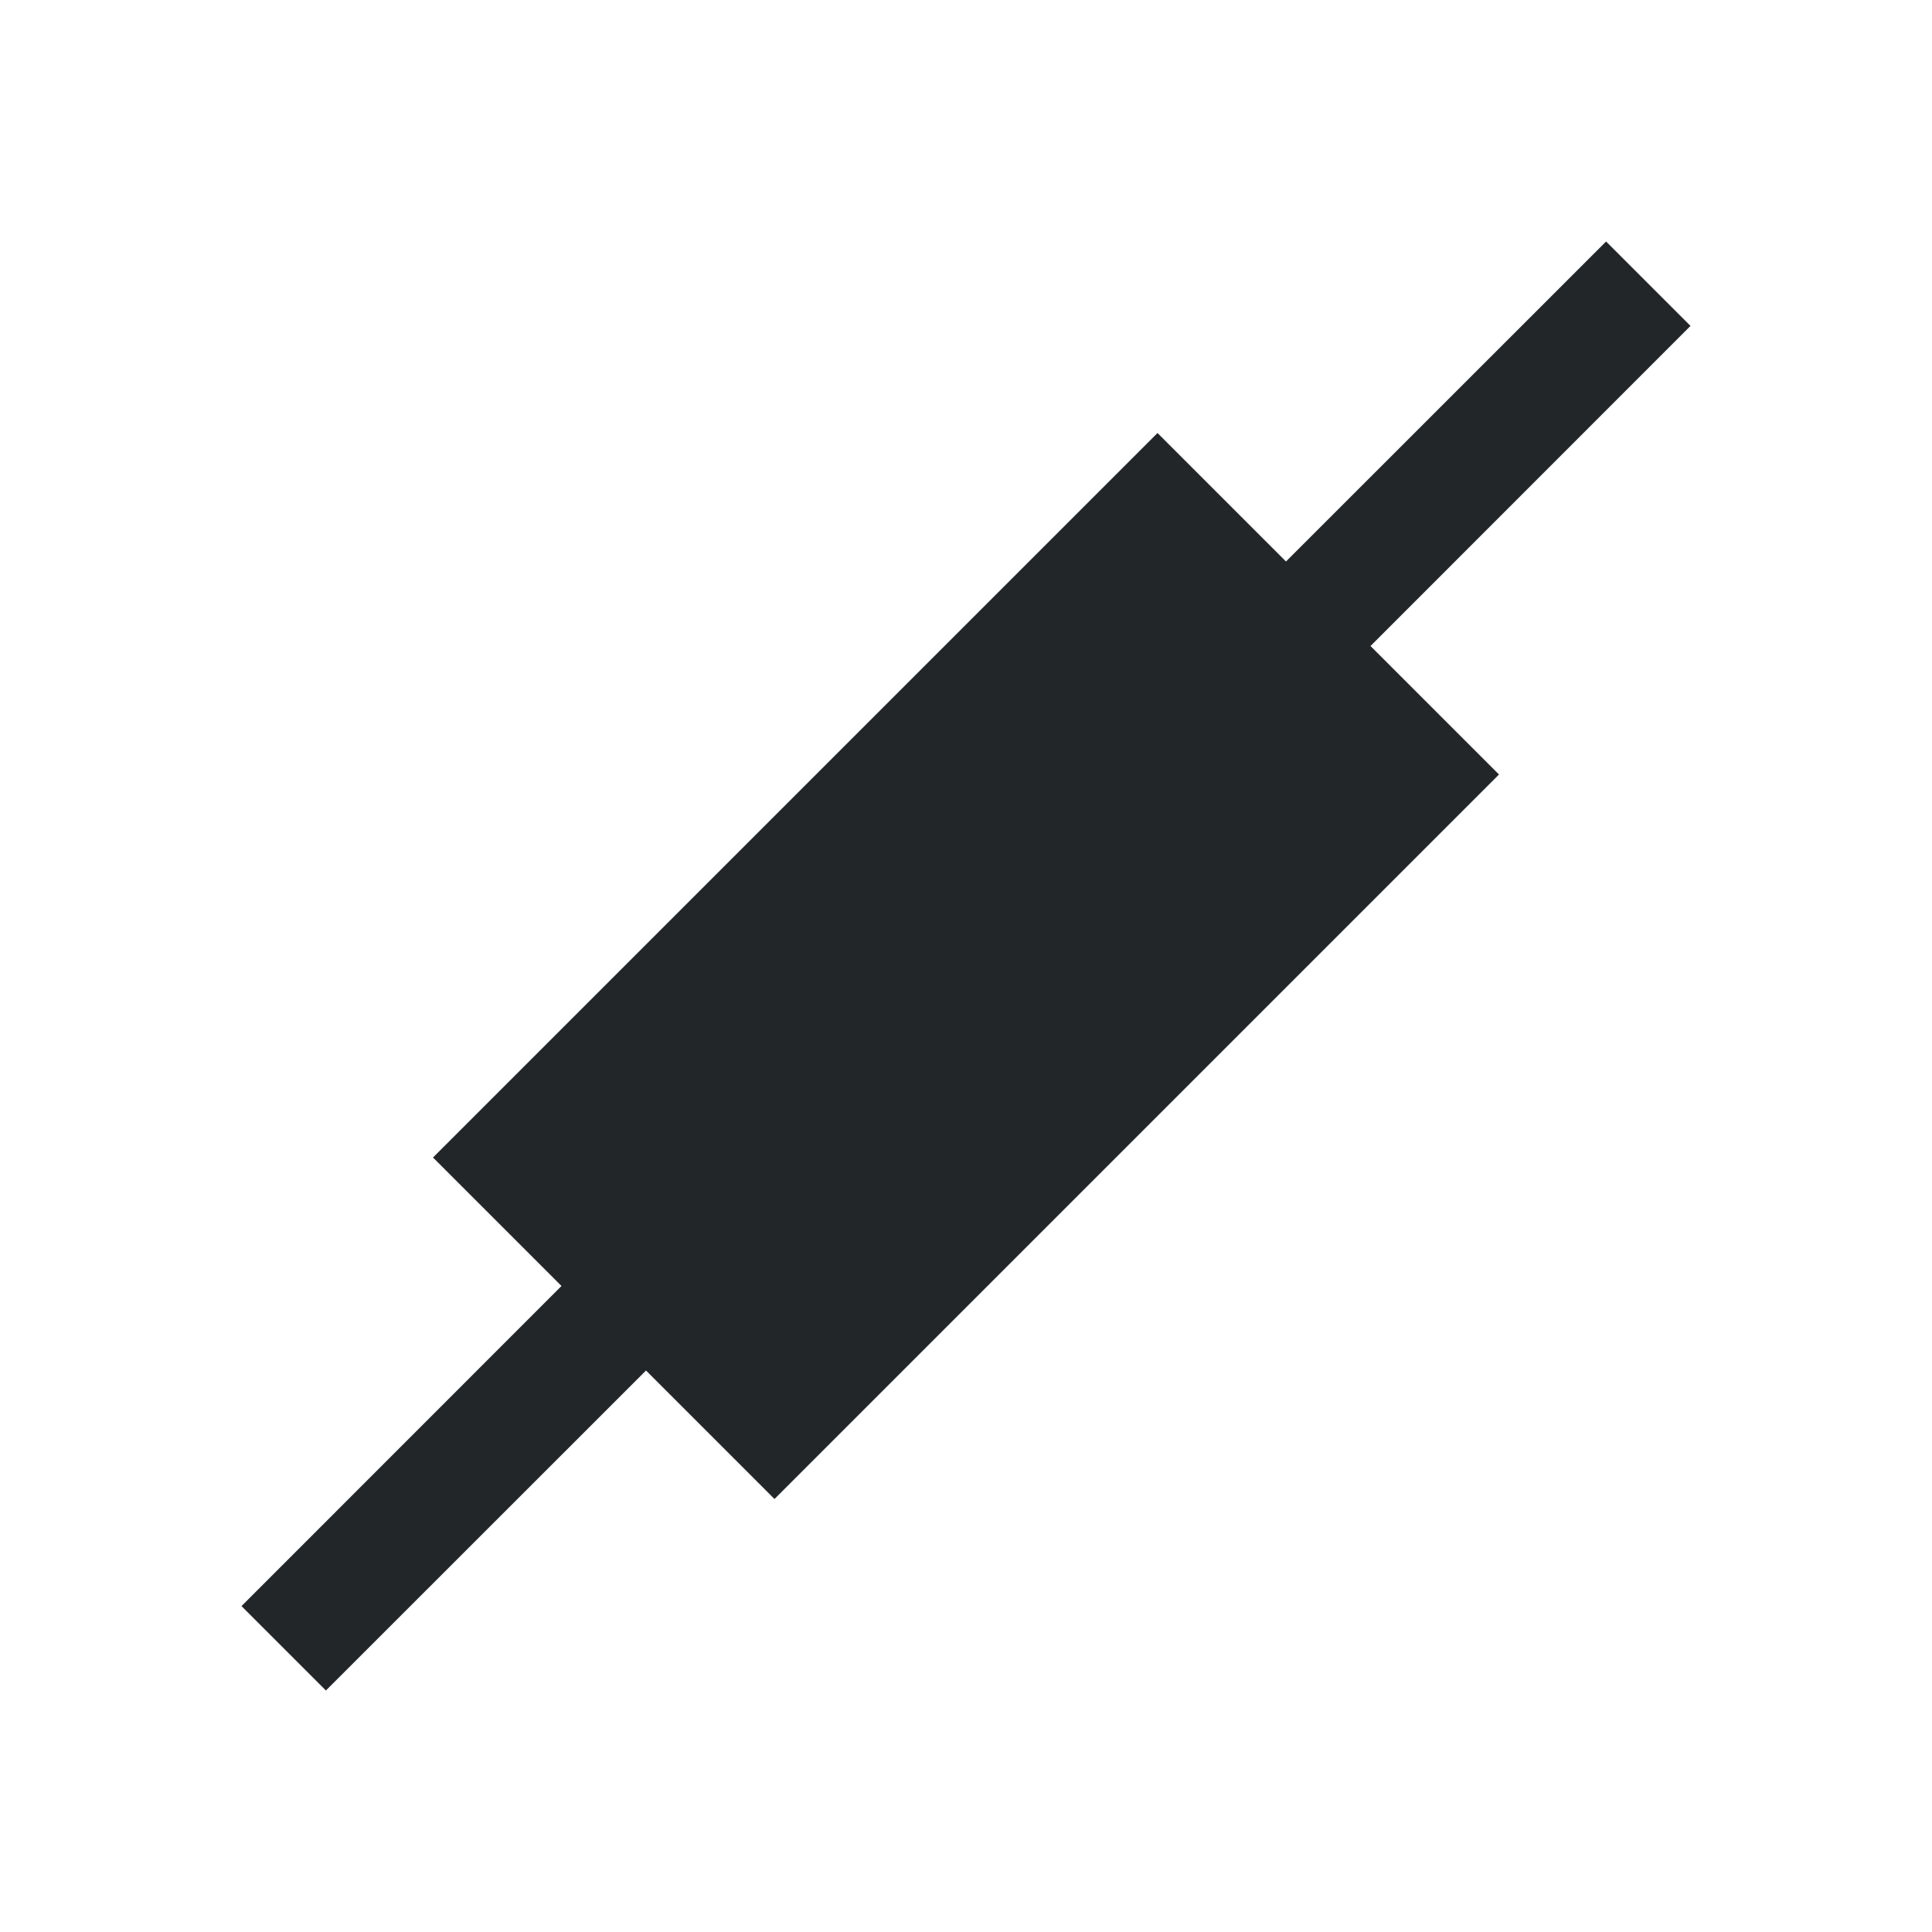
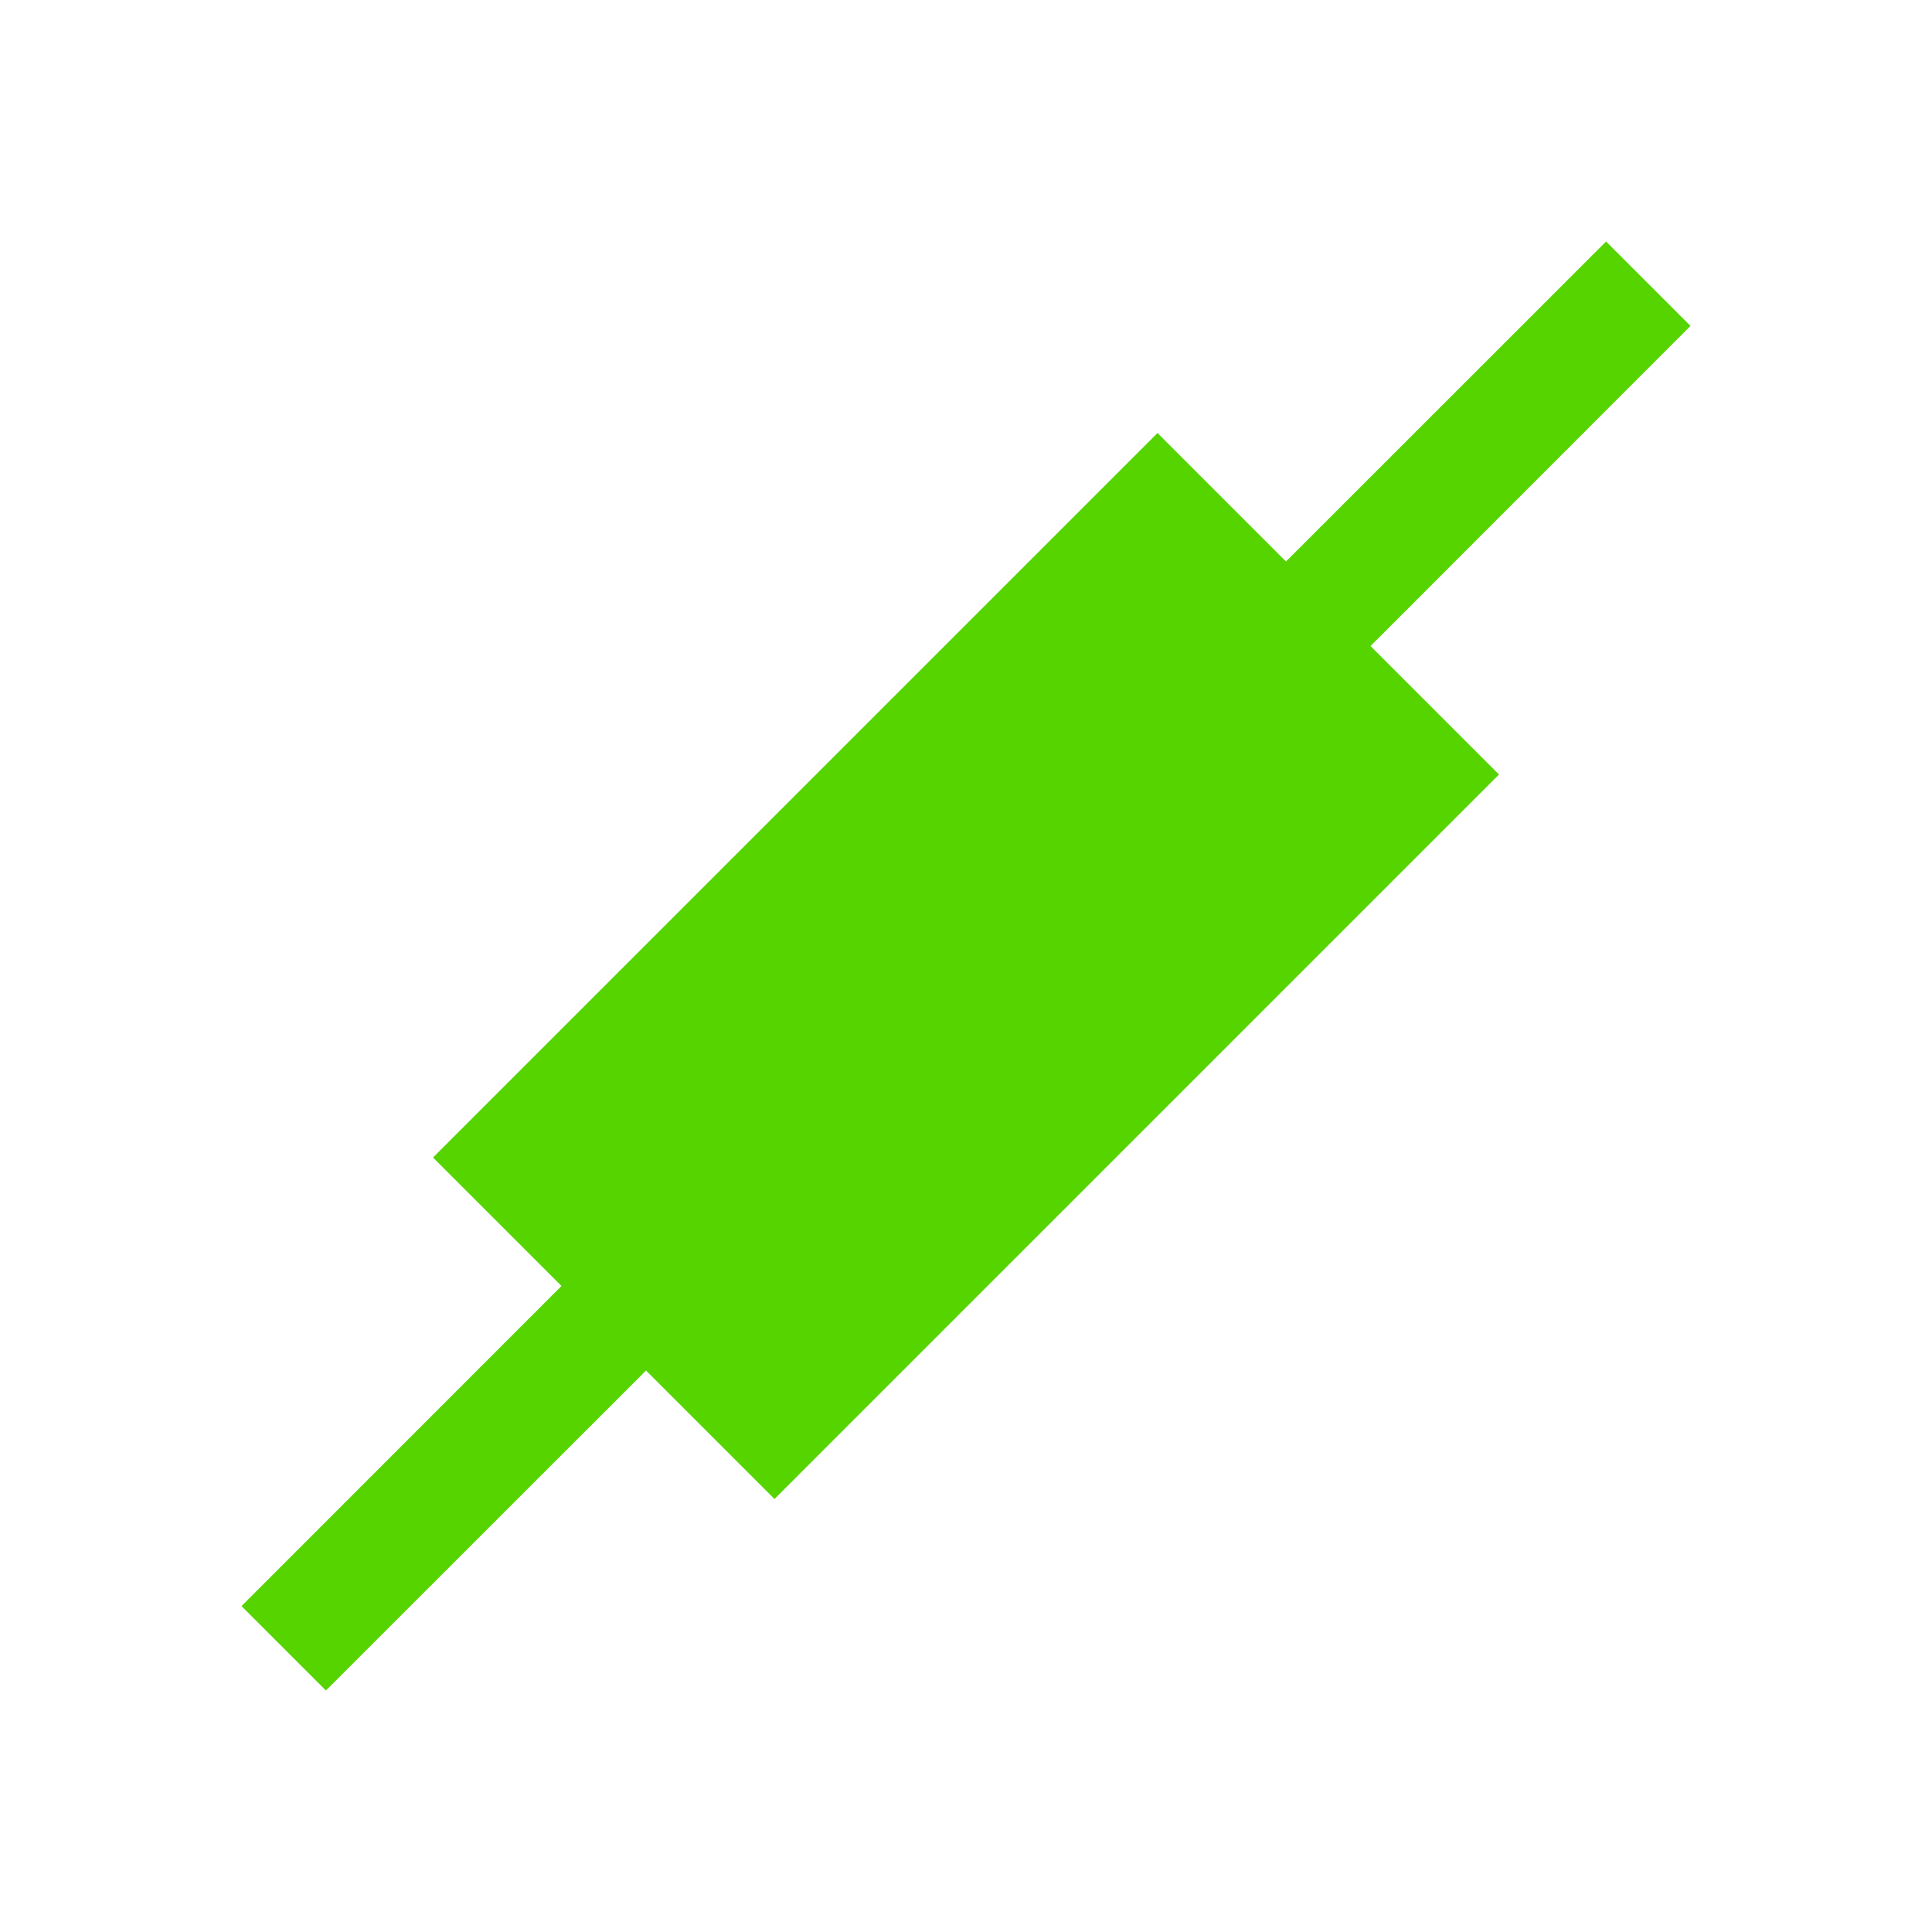
- <svg xmlns="http://www.w3.org/2000/svg" viewBox="0 0 16 16">
+ <svg xmlns="http://www.w3.org/2000/svg" viewBox="0 0 16 16" version="1.1" id="svg1">
  <defs id="defs3051">
    <style type="text/css" id="current-color-scheme">
      .ColorScheme-Text {
        color:#232629;
      }
      </style>
  </defs>
-   <path style="fill:currentColor;fill-opacity:1;stroke:none" d="M 13.301 2 L 10.65 4.65 L 9.586 3.586 L 3.586 9.586 L 4.65 10.65 L 2 13.301 L 2.699 14 L 5.35 11.35 L 6.414 12.414 L 12.414 6.414 L 11.35 5.35 L 14 2.699 L 13.301 2 z " class="ColorScheme-Text" />
+   <path style="fill:#55d400;fill-opacity:1;stroke:none" d="M 13.301 2 L 10.65 4.65 L 9.586 3.586 L 3.586 9.586 L 4.65 10.65 L 2 13.301 L 2.699 14 L 5.35 11.35 L 6.414 12.414 L 12.414 6.414 L 11.35 5.35 L 14 2.699 L 13.301 2 z " class="ColorScheme-Text" id="path1" />
</svg>
